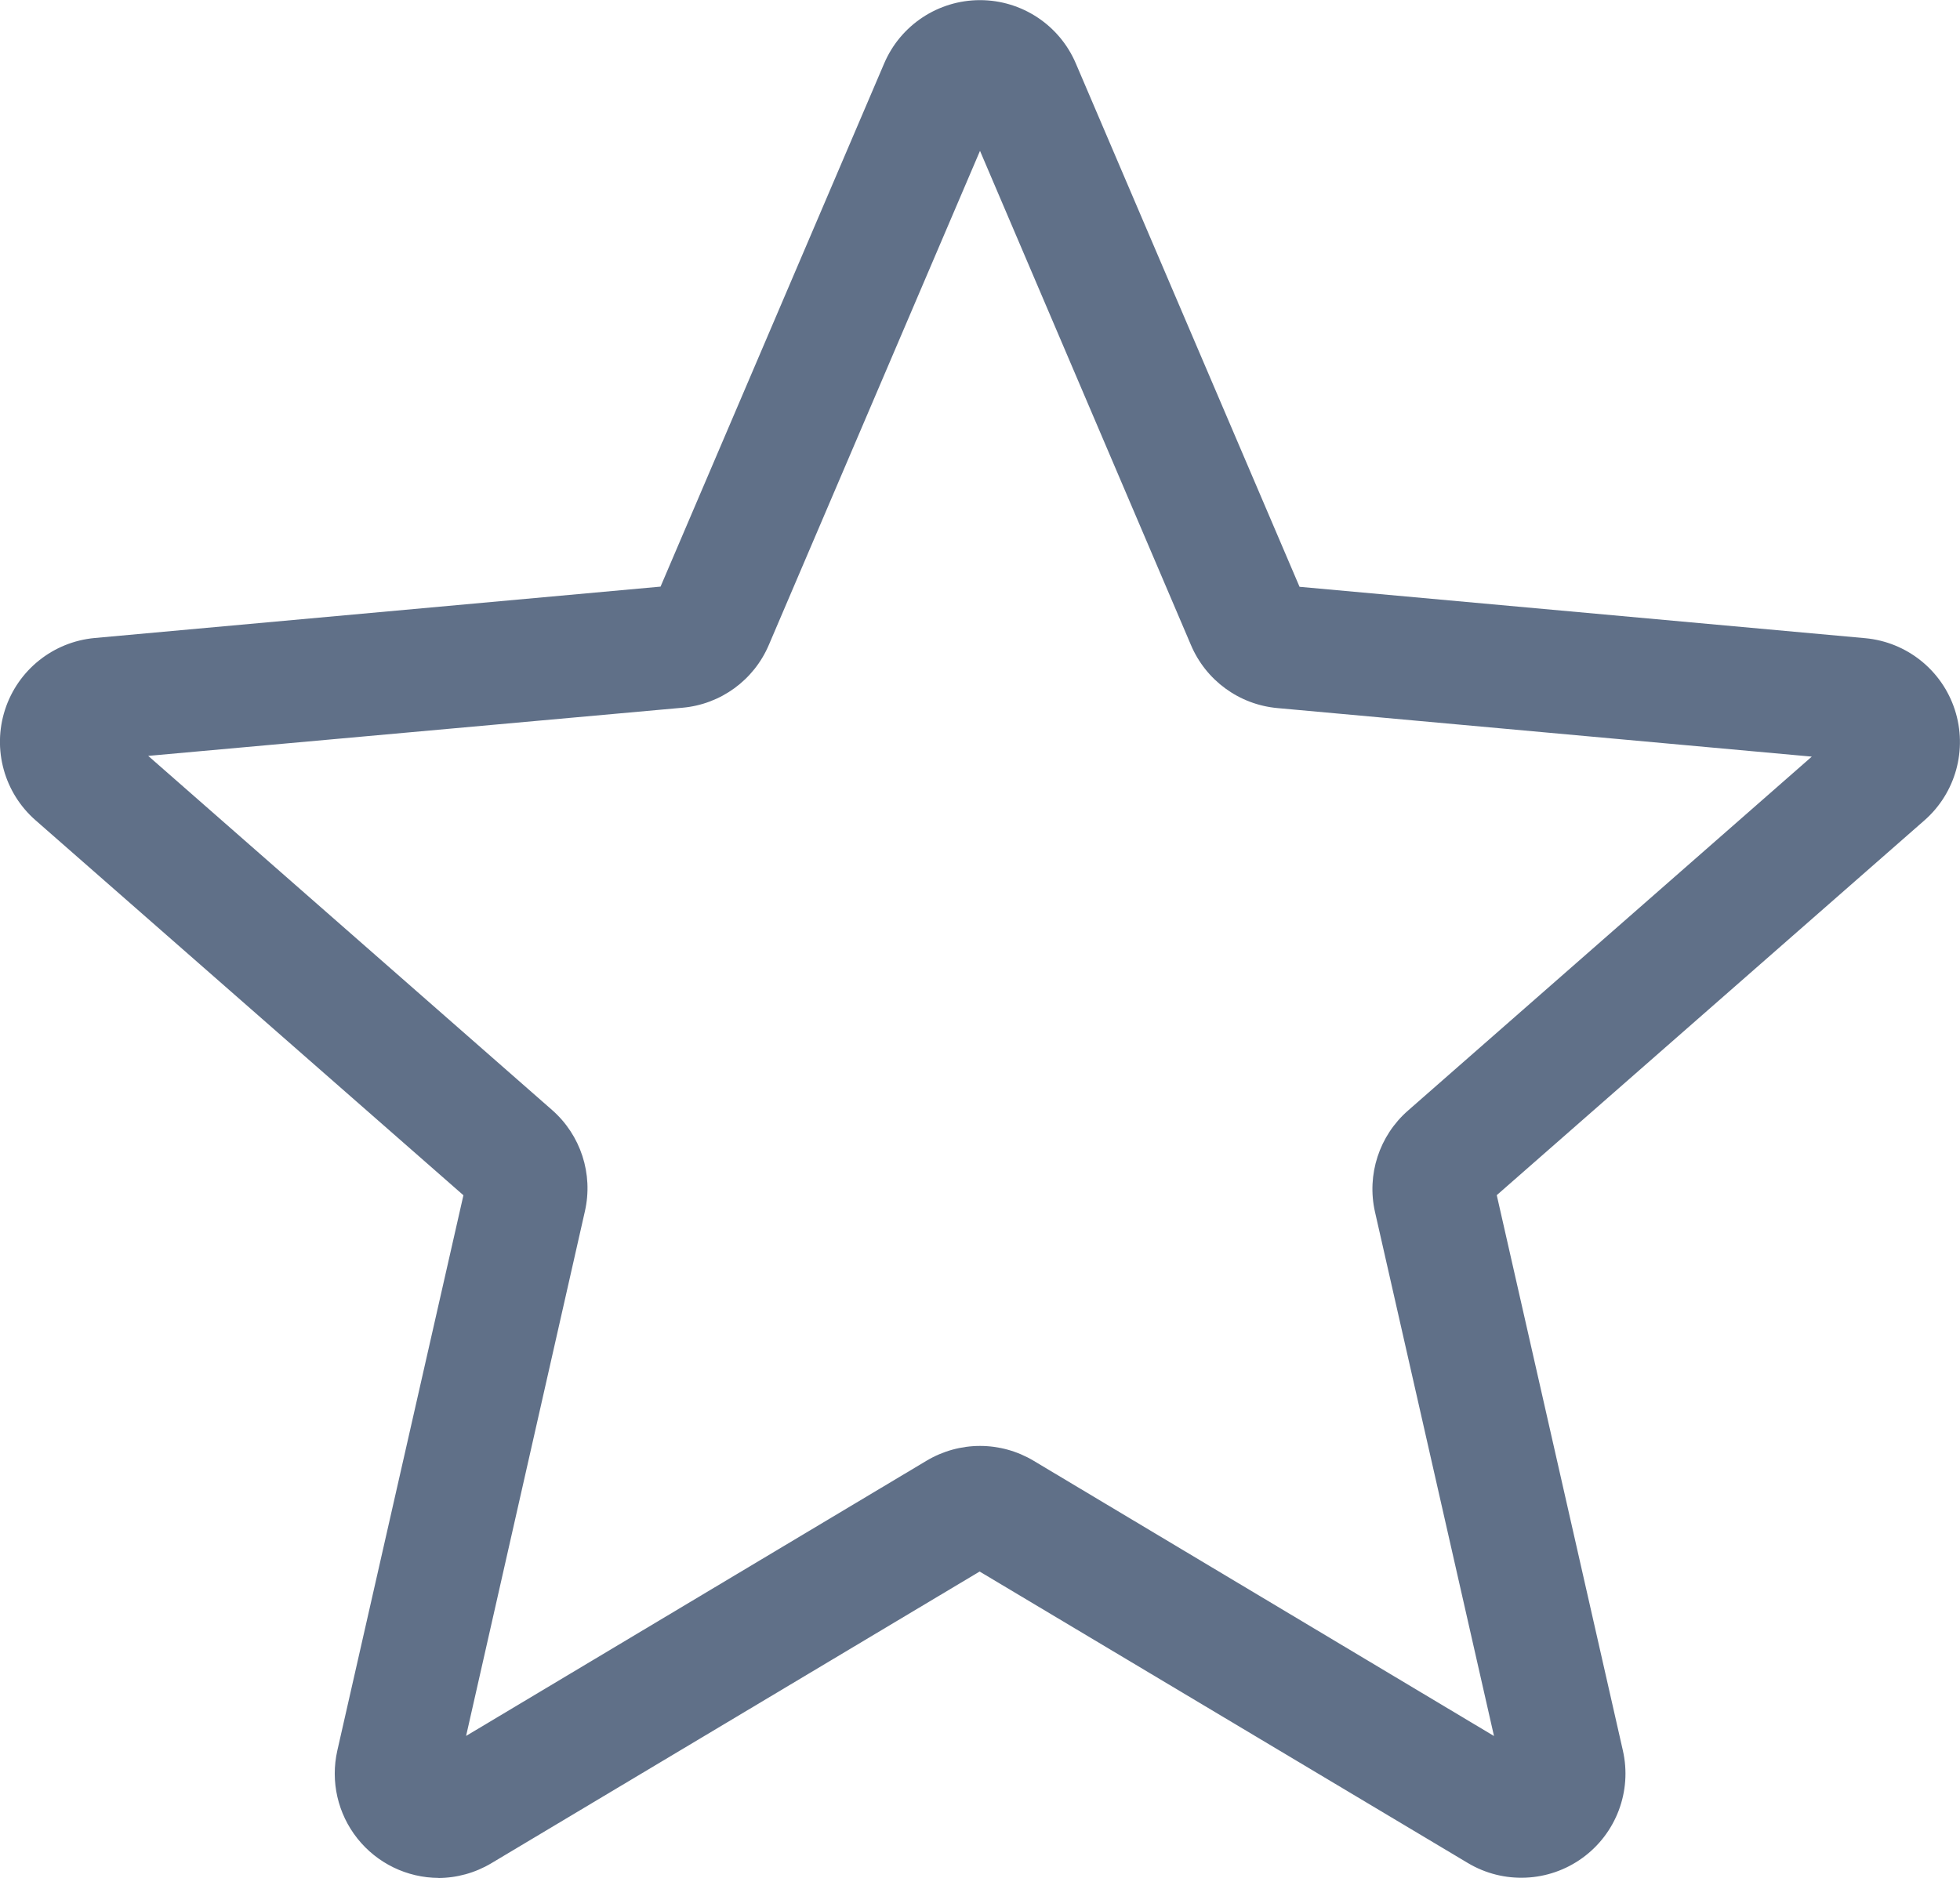
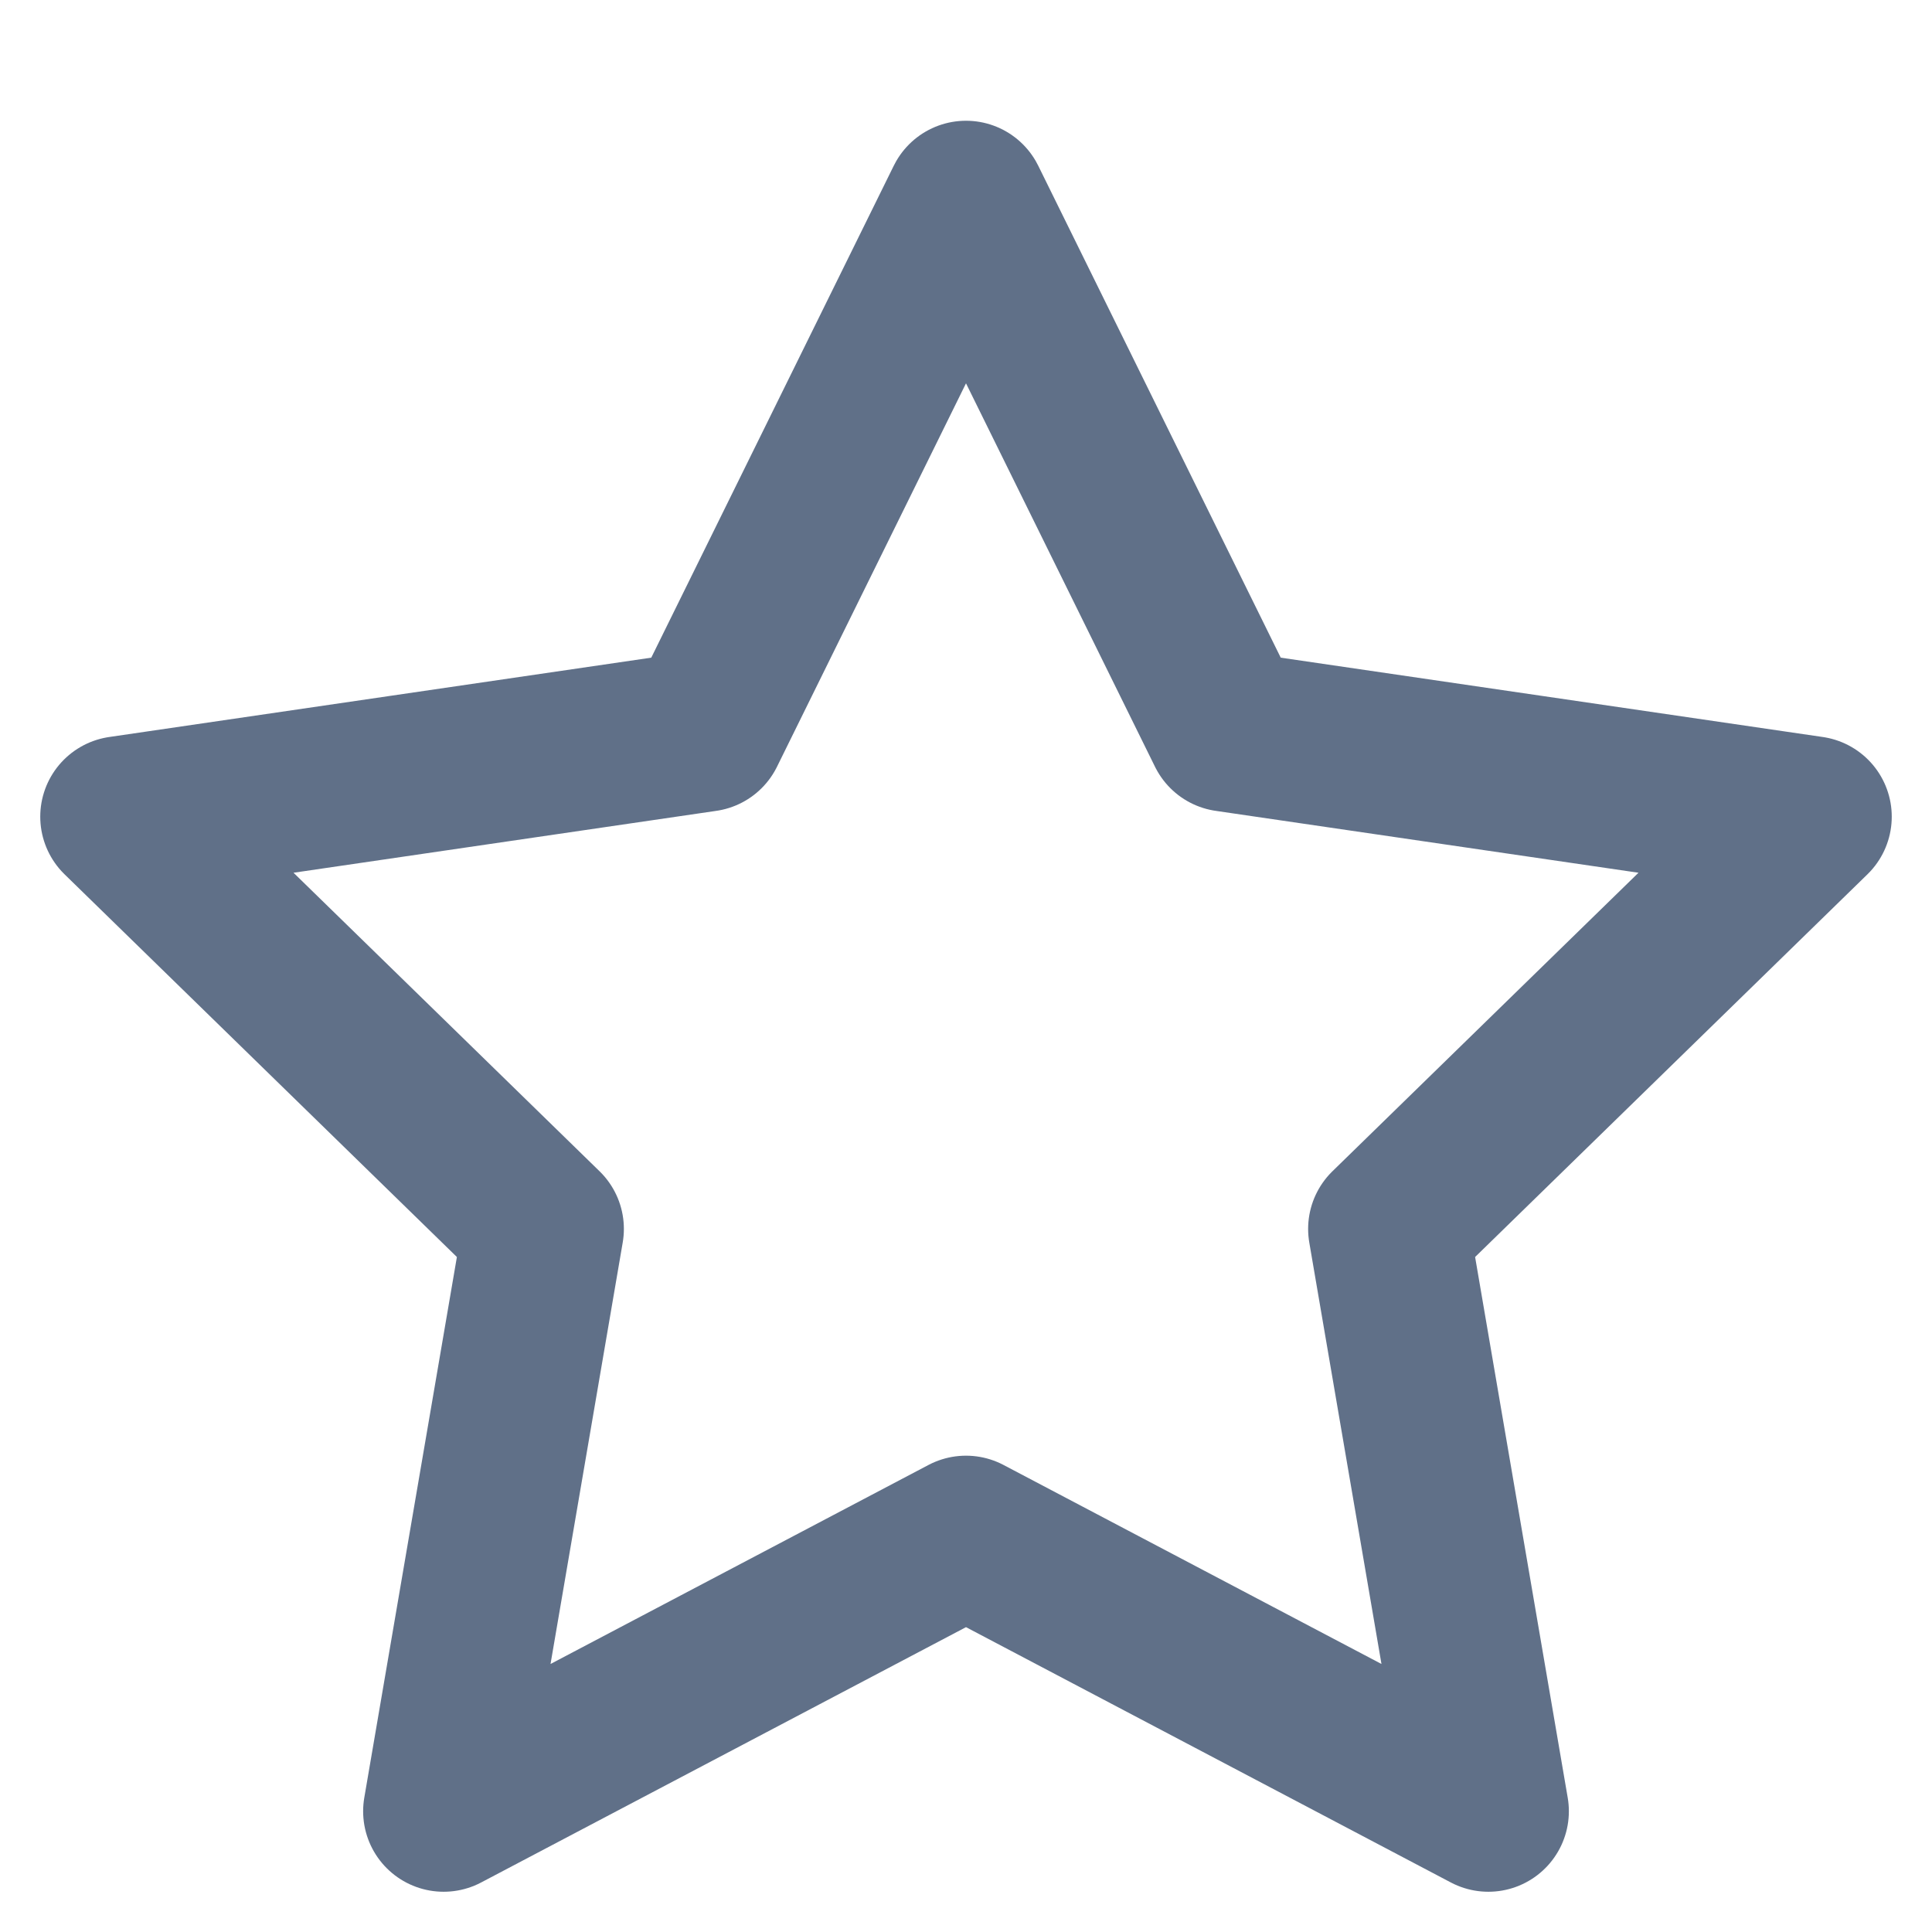
- <svg xmlns="http://www.w3.org/2000/svg" width="21.278" height="20.392" viewBox="0 0 21.278 20.392">
-   <path id="star" d="M4.763,20.884a1.133,1.133,0,0,1-1.1-1.383l1.369-6.03L.388,9.4A1.132,1.132,0,0,1,1.029,7.42l6.143-.558L9.6,1.18a1.131,1.131,0,0,1,2.08,0l2.429,5.684,6.142.558A1.132,1.132,0,0,1,20.893,9.4L16.25,13.47l1.369,6.03a1.131,1.131,0,0,1-1.683,1.222l-5.3-3.165-5.3,3.167a1.133,1.133,0,0,1-.58.161Zm5.877-4.691a1.134,1.134,0,0,1,.58.16l5,2.99-1.292-5.691a1.131,1.131,0,0,1,.358-1.1l4.384-3.844-5.8-.527a1.13,1.13,0,0,1-.94-.685L10.64,2.13,8.348,7.494a1.127,1.127,0,0,1-.937.683L1.61,8.7l4.383,3.844a1.129,1.129,0,0,1,.358,1.1L5.061,19.342l5-2.989a1.133,1.133,0,0,1,.58-.16ZM7.124,6.973v0Zm7.029,0v0Zm0,0" transform="translate(-0.001 -0.492)" fill="#607088" />
+ <svg xmlns="http://www.w3.org/2000/svg" width="24" height="24" viewBox="0 0 24 24">
+   <g id="Favorite" transform="translate(11)">
+     <path id="Path_827" data-name="Path 827" d="M0,0H24V24H0Z" transform="translate(-11)" fill="none" />
+     <path id="star" d="M12.5,2l3.245,6.583L23,9.645l-5.25,5.121L18.989,22,12.5,18.583,6.011,22,7.25,14.766,2,9.645,9.255,8.583Z" transform="translate(-11.5 0.5)" fill="none" stroke="#607088" stroke-linecap="round" stroke-linejoin="round" stroke-width="2" />
+   </g>
</svg>
